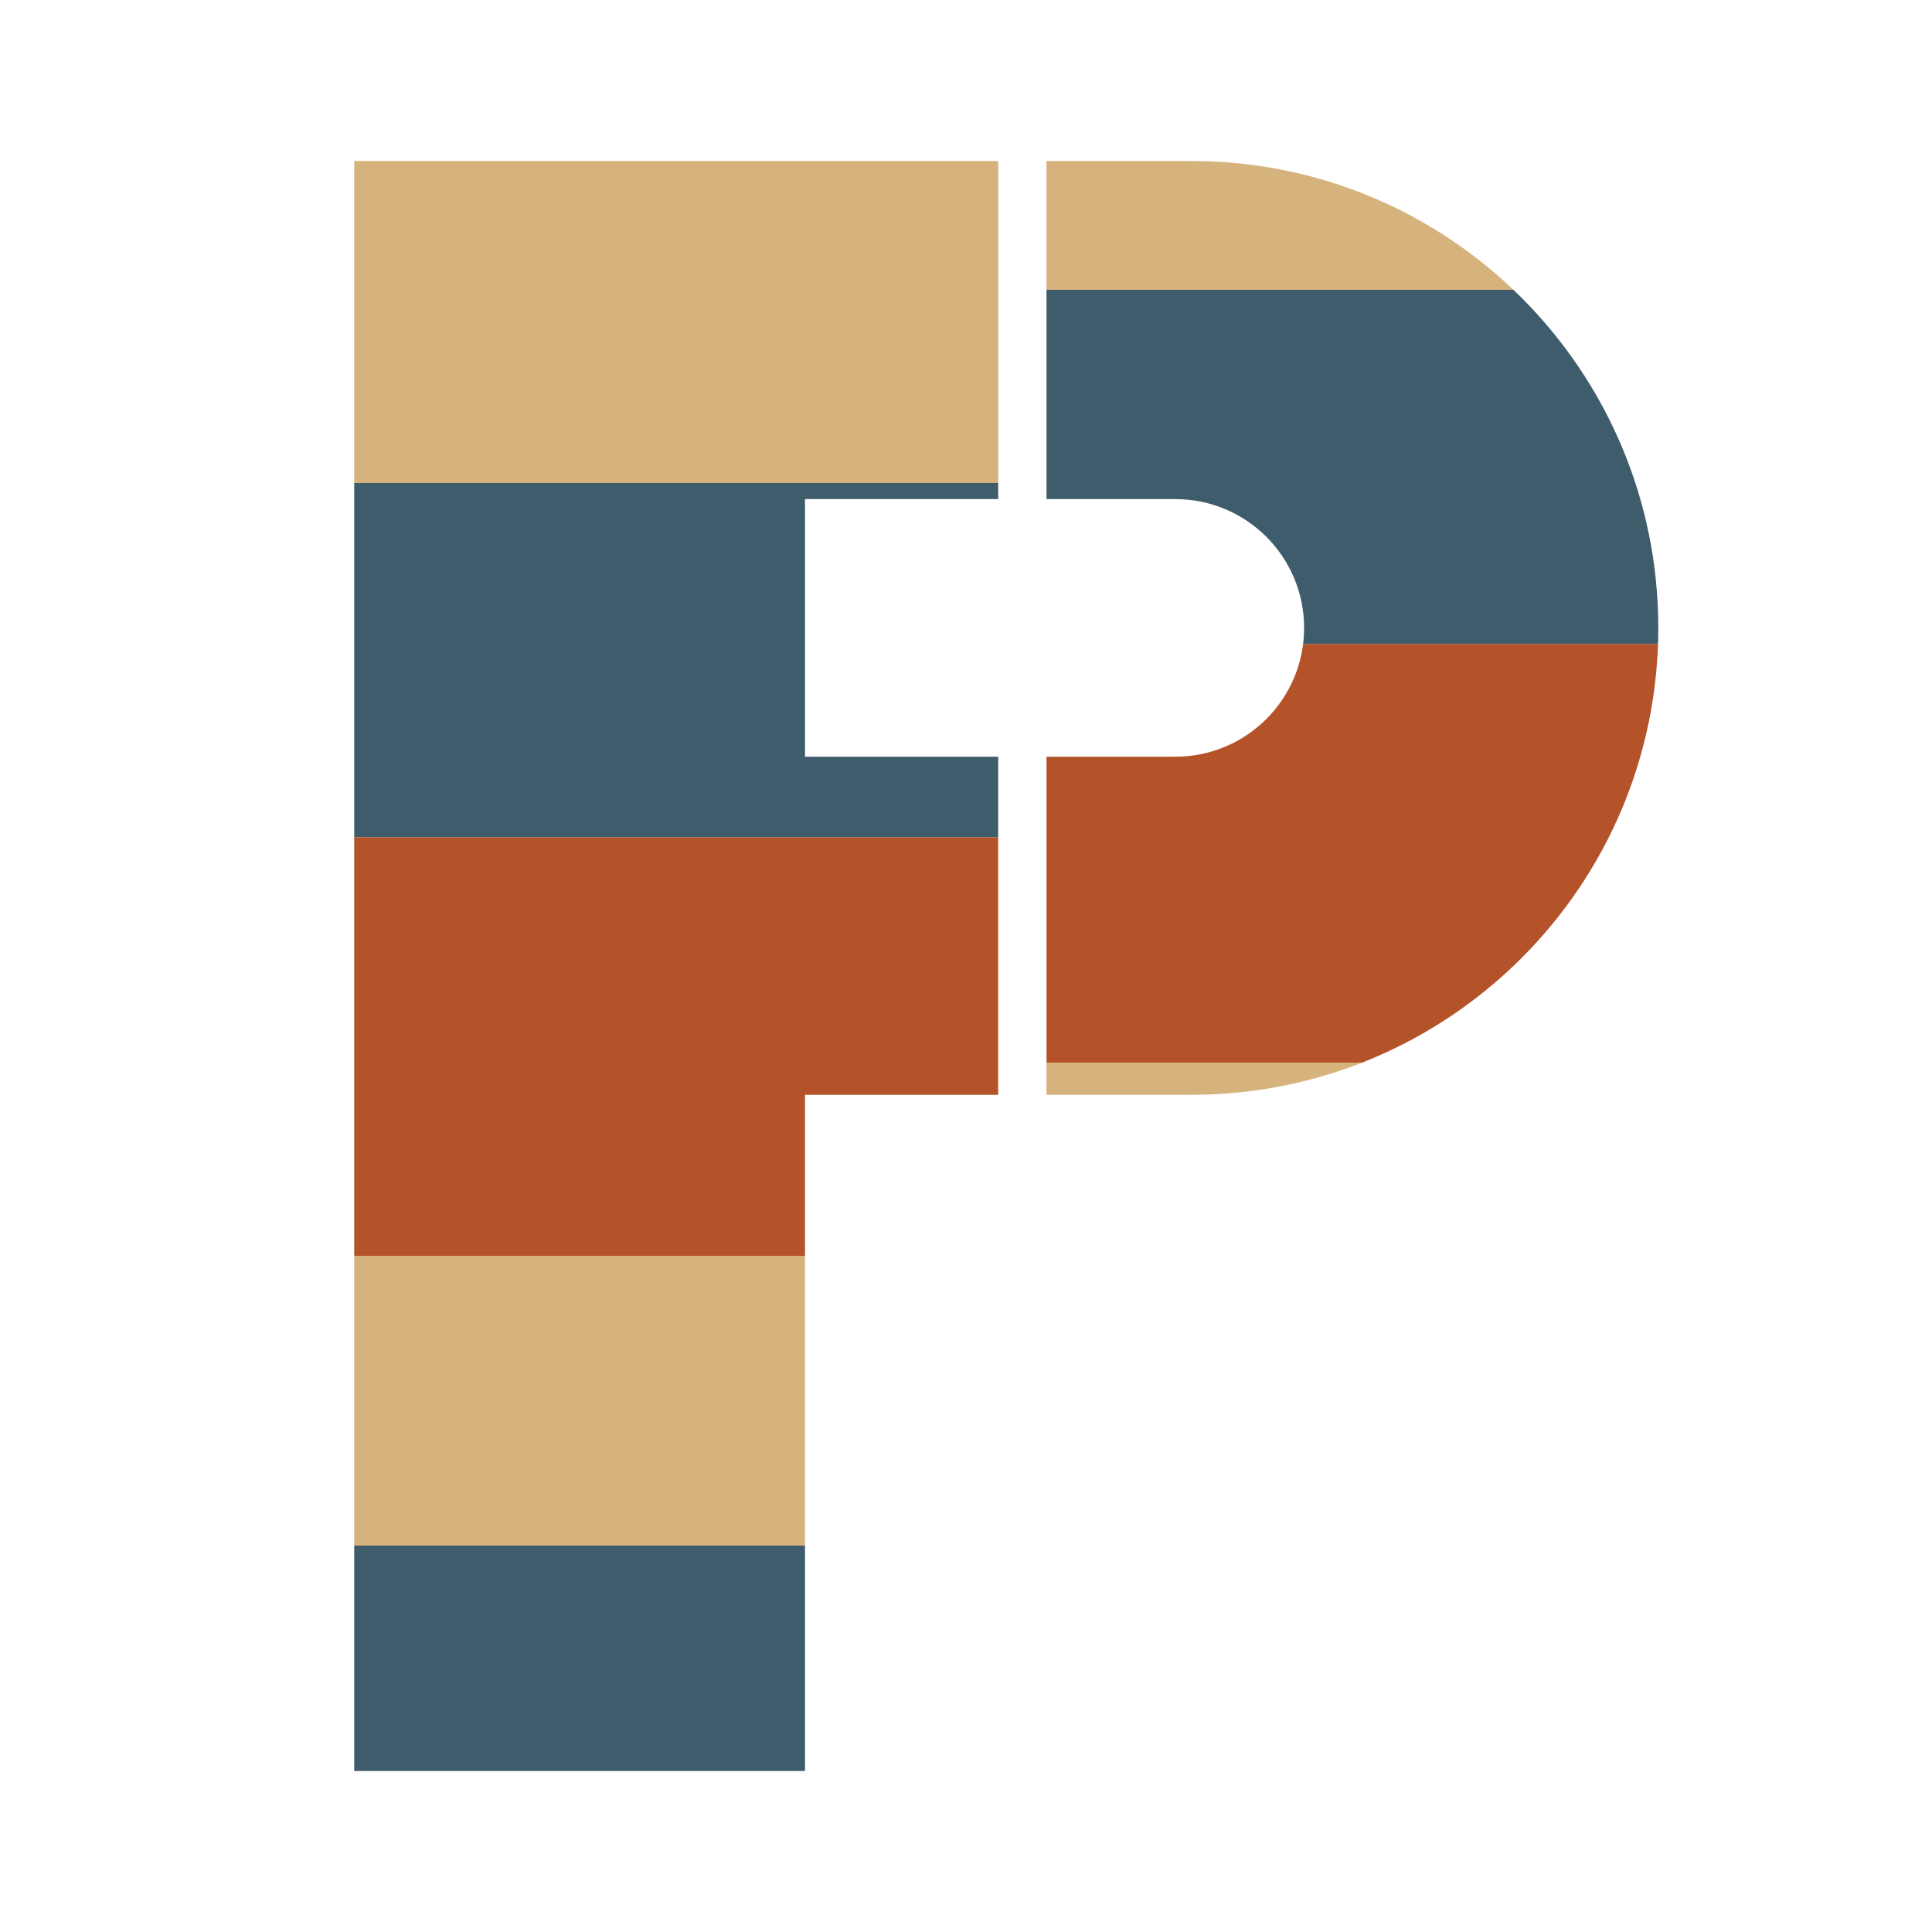
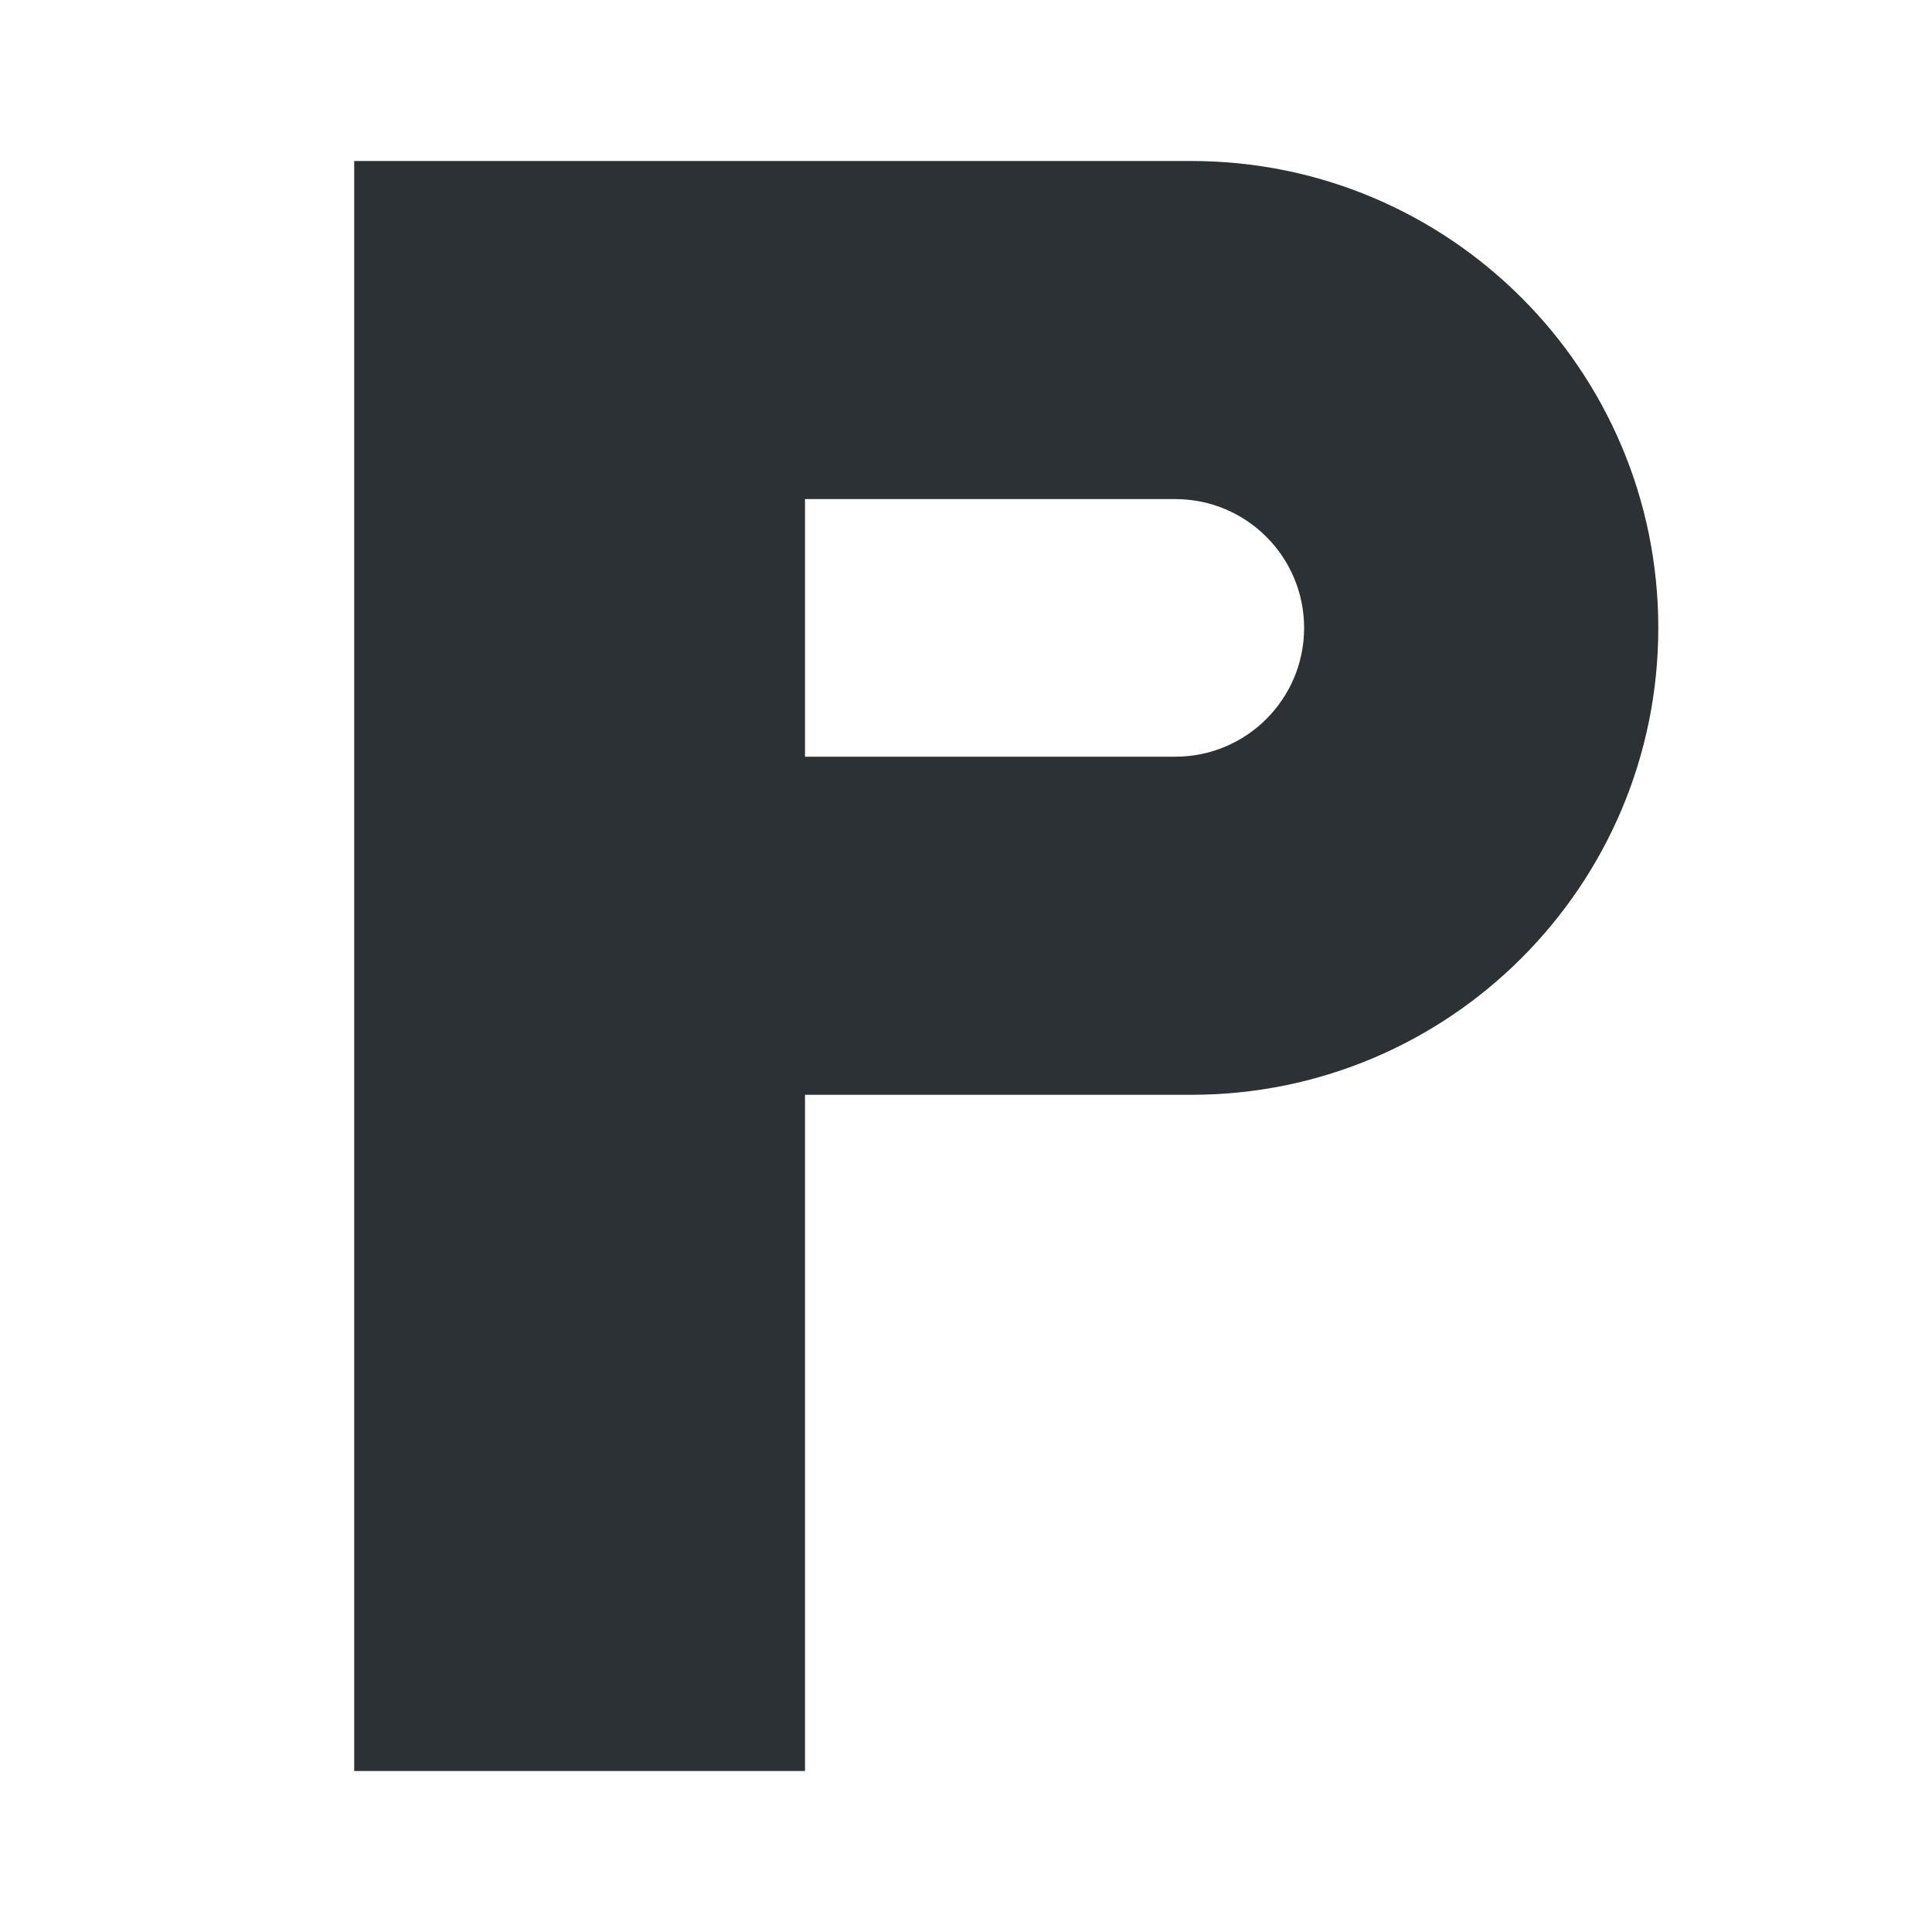
<svg xmlns="http://www.w3.org/2000/svg" role="img" aria-label="Protolith" viewBox="0 0 120 120">
-   <clipPath id="m">
-     <path clip-rule="evenodd" d="M22 10 H74 A29 29 0 0 1 74 68 H50 V110 H22 Z M50 31 V47 H73 A8 8 0 0 0 73 31 Z" />
-   </clipPath>
-   <g clip-path="url(#m)">
-     <rect x="0" y="0" width="62" height="30" fill="#D6B27C" />
-     <rect x="0" y="30" width="62" height="22" fill="#3E5C6B" />
-     <rect x="0" y="52" width="62" height="26" fill="#B4532A" />
-     <rect x="0" y="78" width="62" height="18" fill="#D6B27C" />
-     <rect x="0" y="96" width="62" height="24" fill="#3E5C6B" />
-     <rect x="65" y="-12" width="55" height="30" fill="#D6B27C" />
-     <rect x="65" y="18" width="55" height="22" fill="#3E5C6B" />
-     <rect x="65" y="40" width="55" height="26" fill="#B4532A" />
-     <rect x="65" y="66" width="55" height="18" fill="#D6B27C" />
-     <rect x="65" y="84" width="55" height="24" fill="#3E5C6B" />
-     <rect x="65" y="108" width="55" height="12" fill="#D6B27C" />
-   </g>
+   <path fill-rule="evenodd" fill="#2B3134" d="M22 10 H74 A29 29 0 0 1 74 68 H50 V110 H22 Z M50 31 V47 H73 A8 8 0 0 0 73 31 Z" />
</svg>
